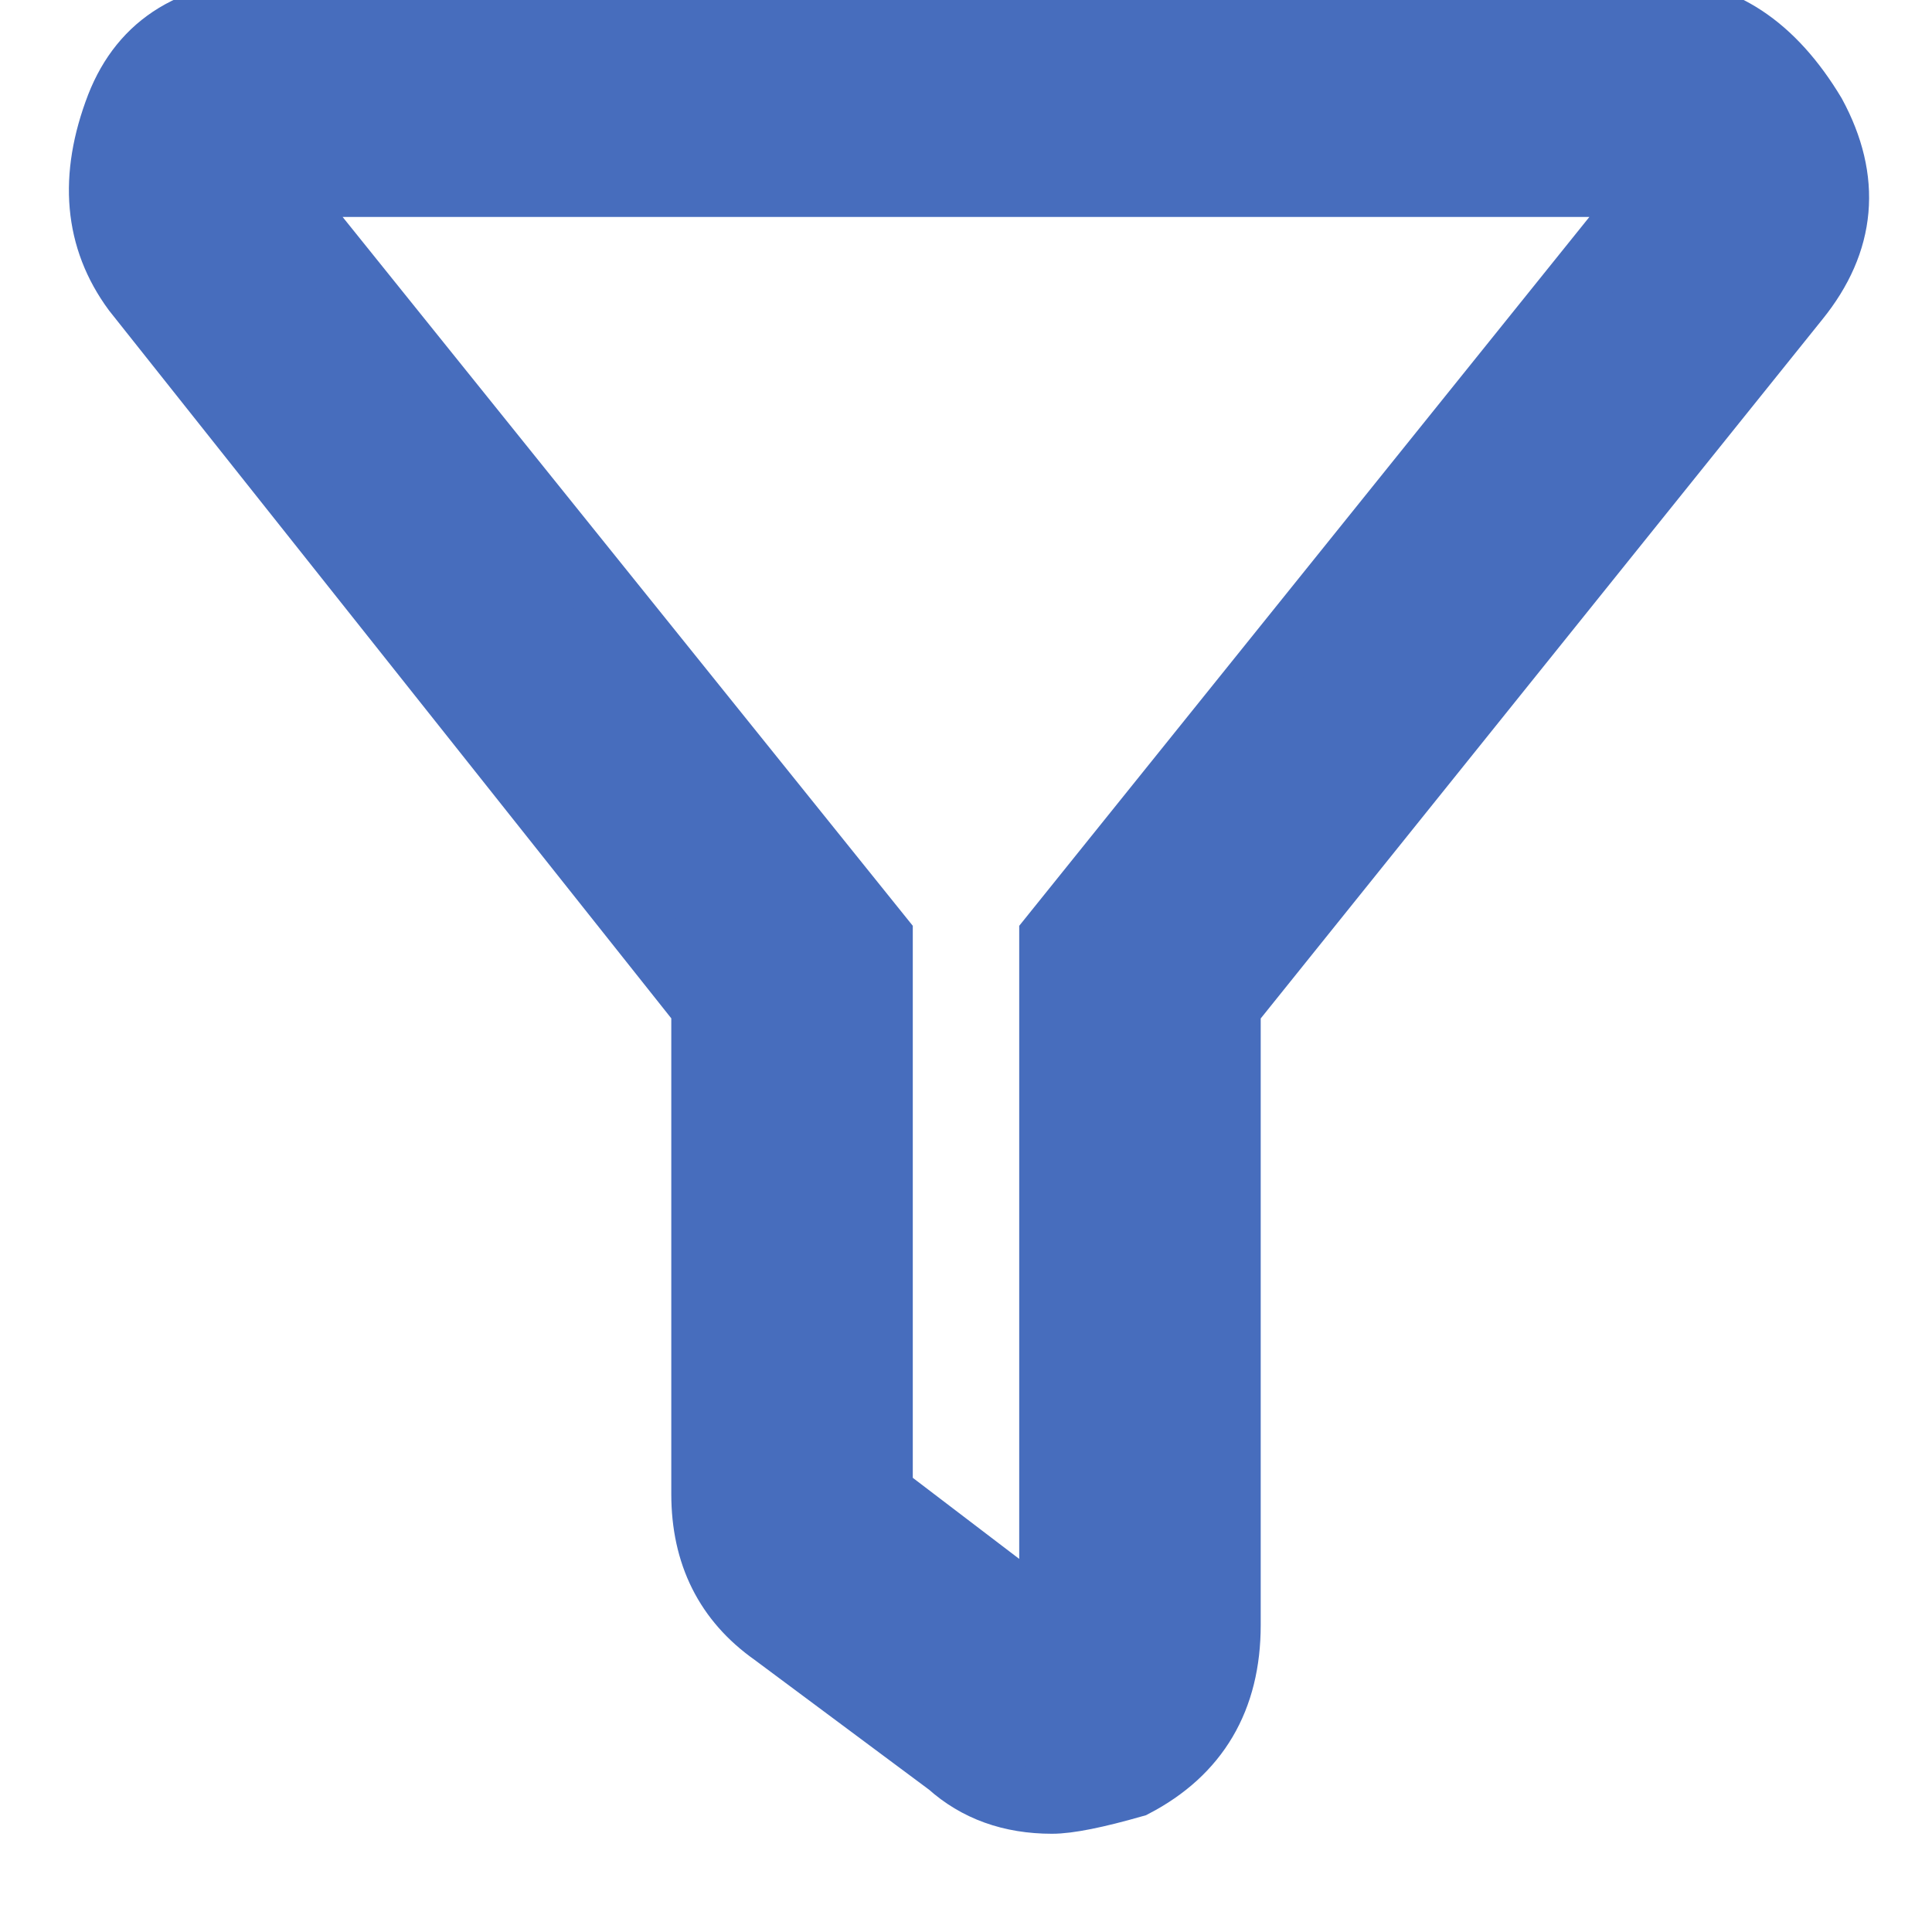
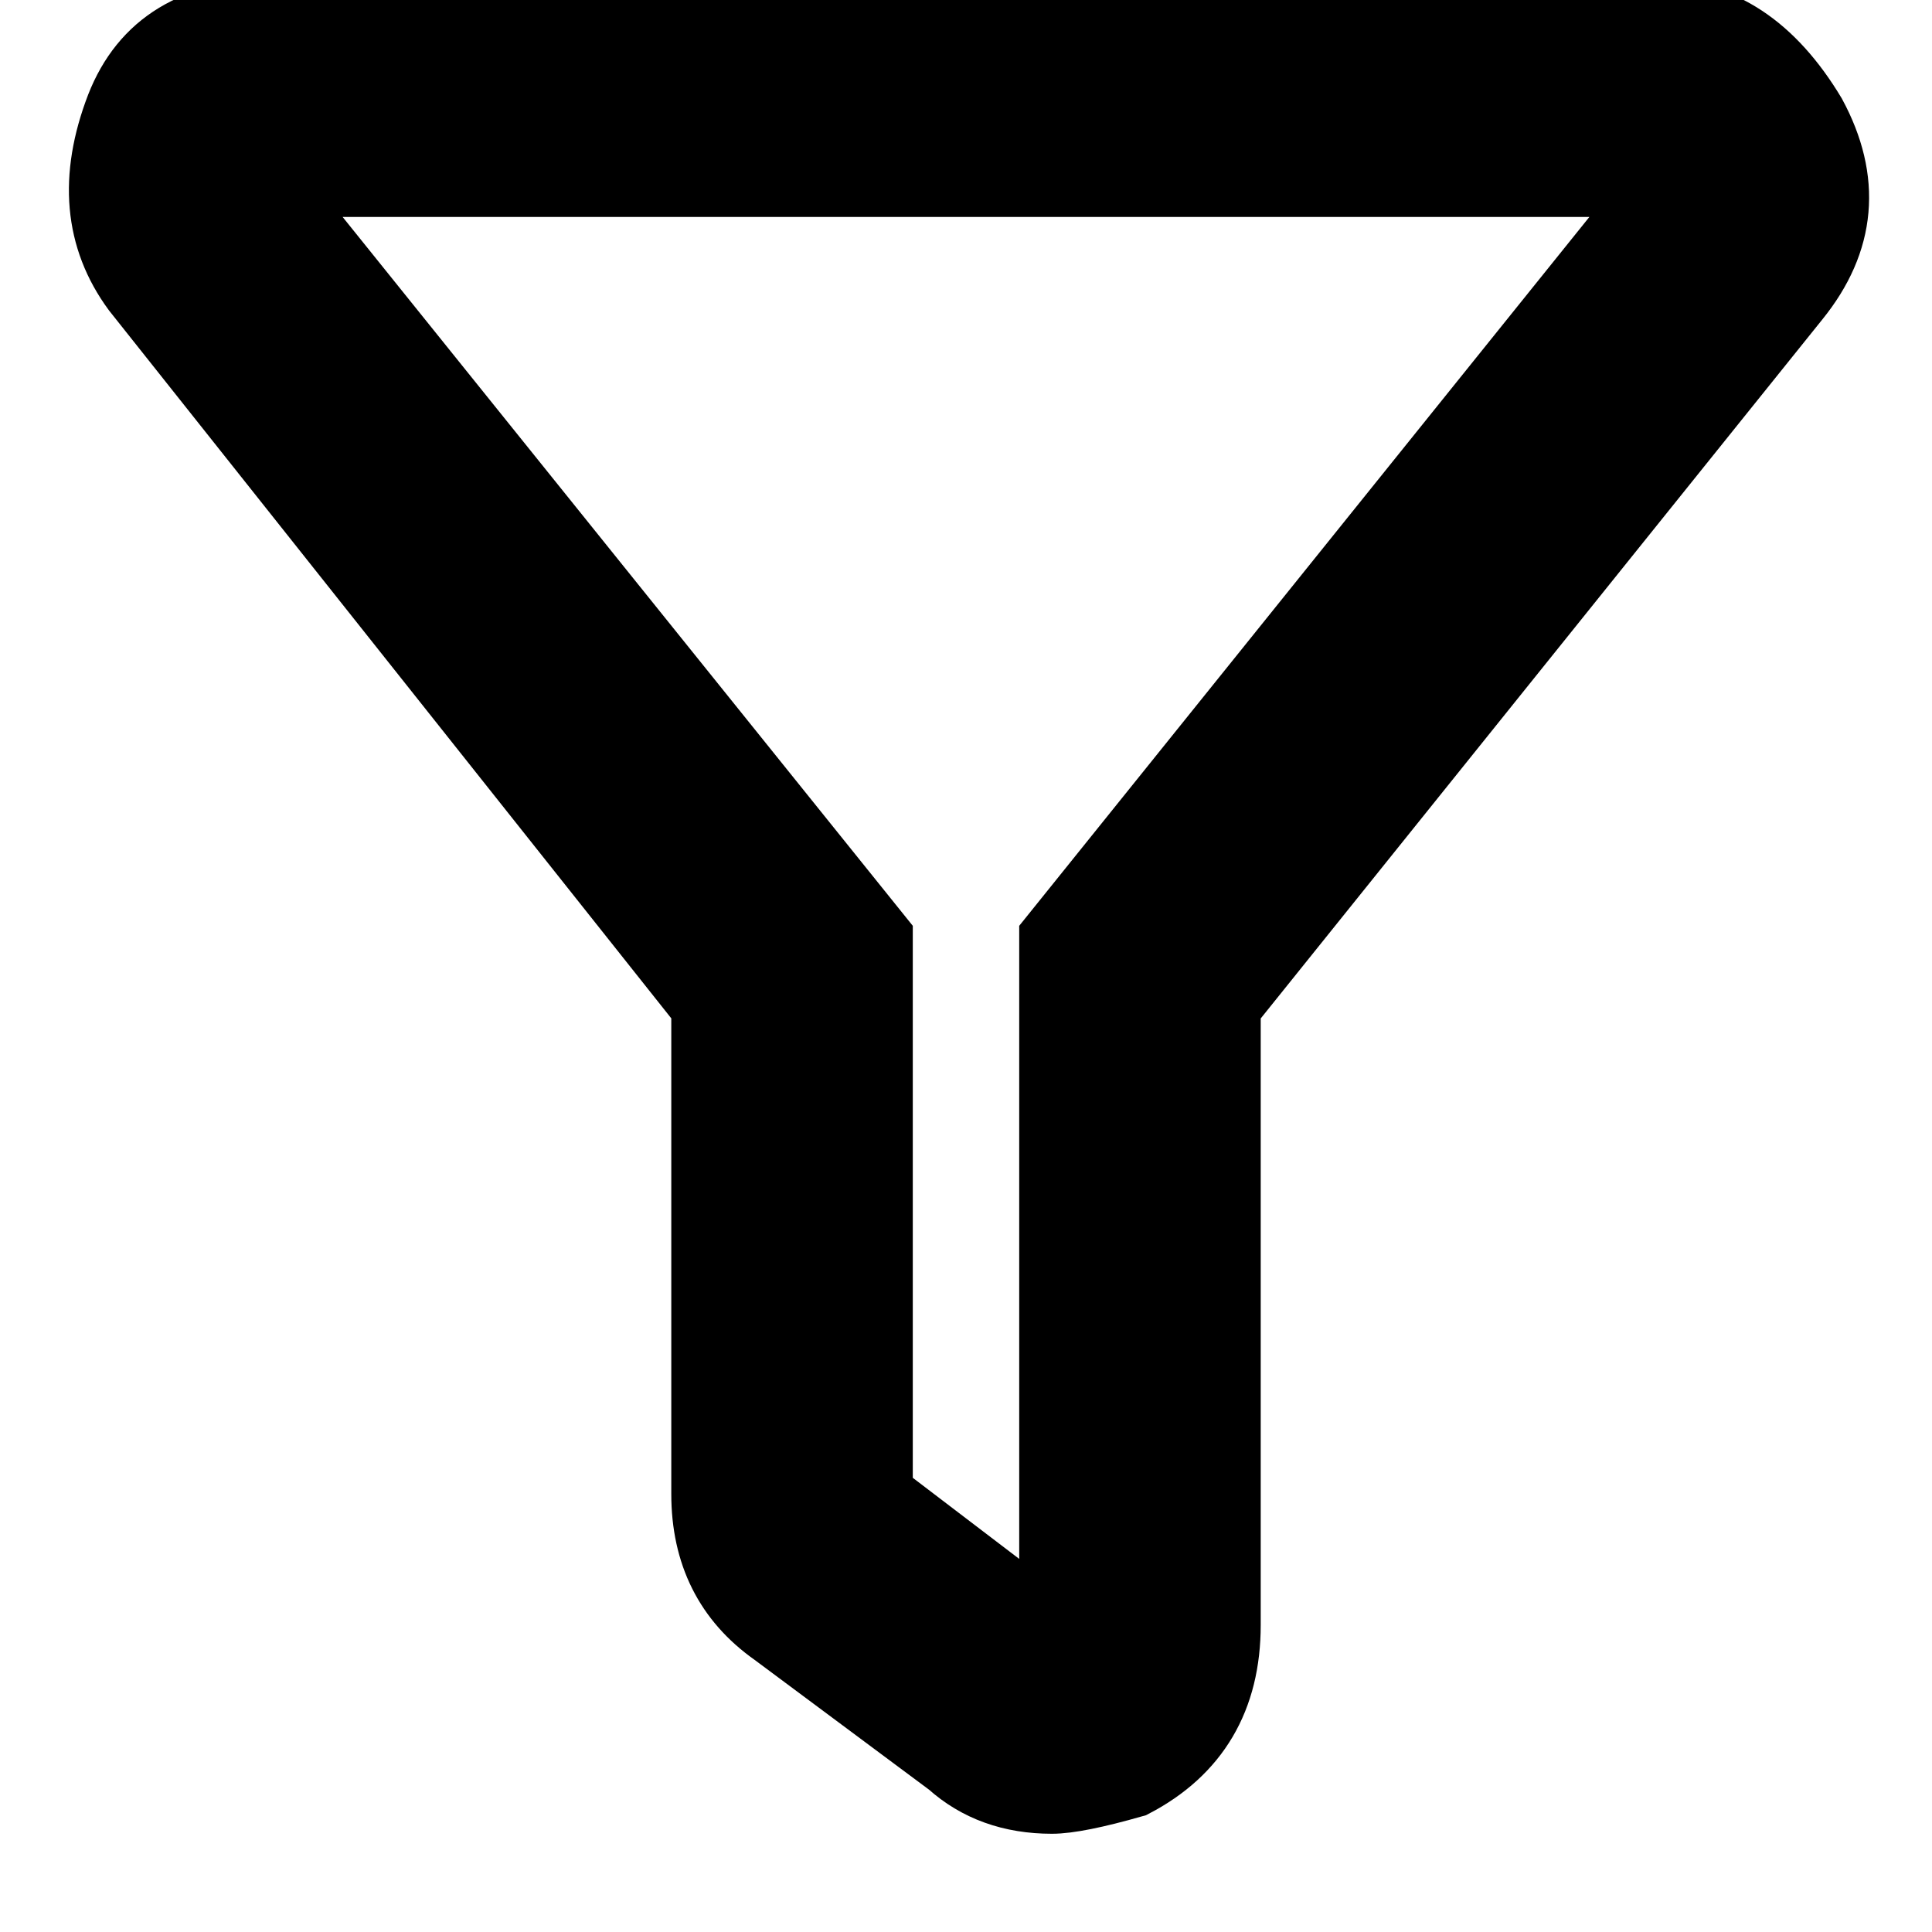
<svg xmlns="http://www.w3.org/2000/svg" width="16px" height="16px" viewBox="0 0 432 472">
-   <path fill="#476DBD" stroke="#476DBD" stroke-width="16" d="M169 399l43 32q10 9 25 9 6 0 20-4 23-12 23-39V246L419 73q17-21 4-45-15-25-38-25H47Q18 3 9 26q-10 26 4 45l139 175v119q0 22 17 34zM47 45h338L237 229v168l-42-32V229z" />
+   <path fill="#000000" stroke="#000000" stroke-width="16" d="M169 399l43 32q10 9 25 9 6 0 20-4 23-12 23-39V246L419 73q17-21 4-45-15-25-38-25H47Q18 3 9 26q-10 26 4 45l139 175v119q0 22 17 34zM47 45h338L237 229v168l-42-32V229z" />
</svg>
